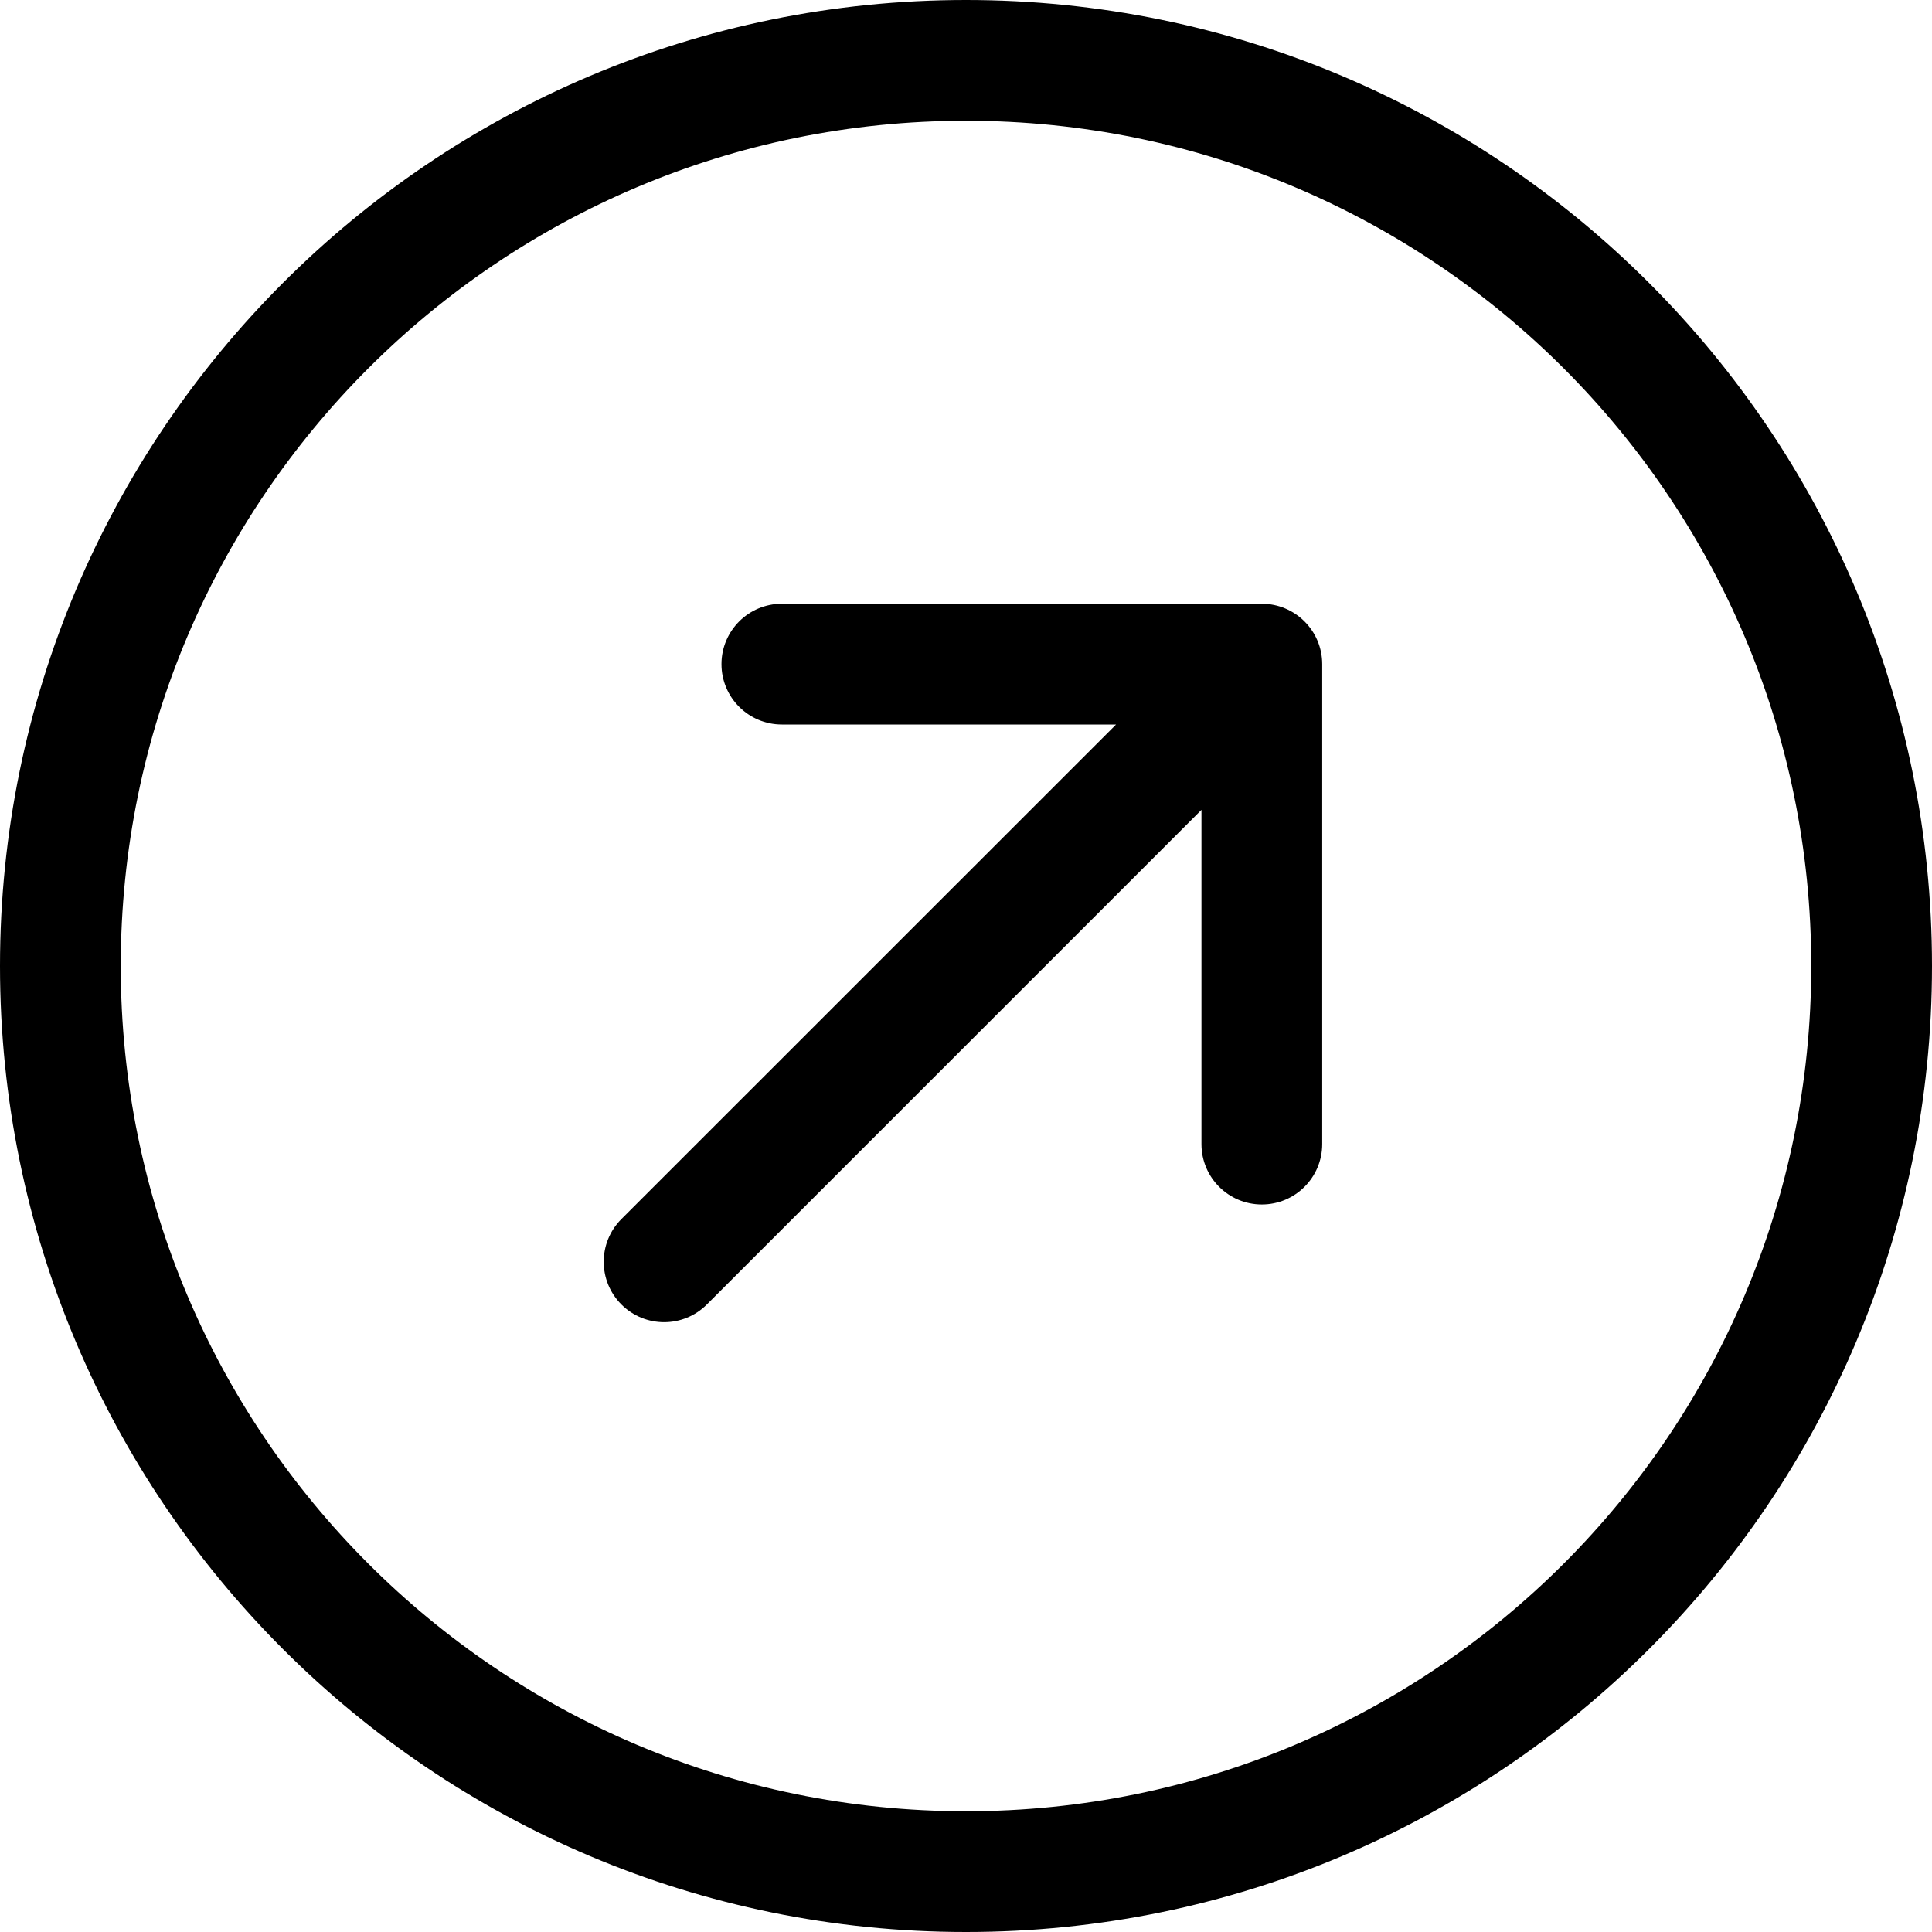
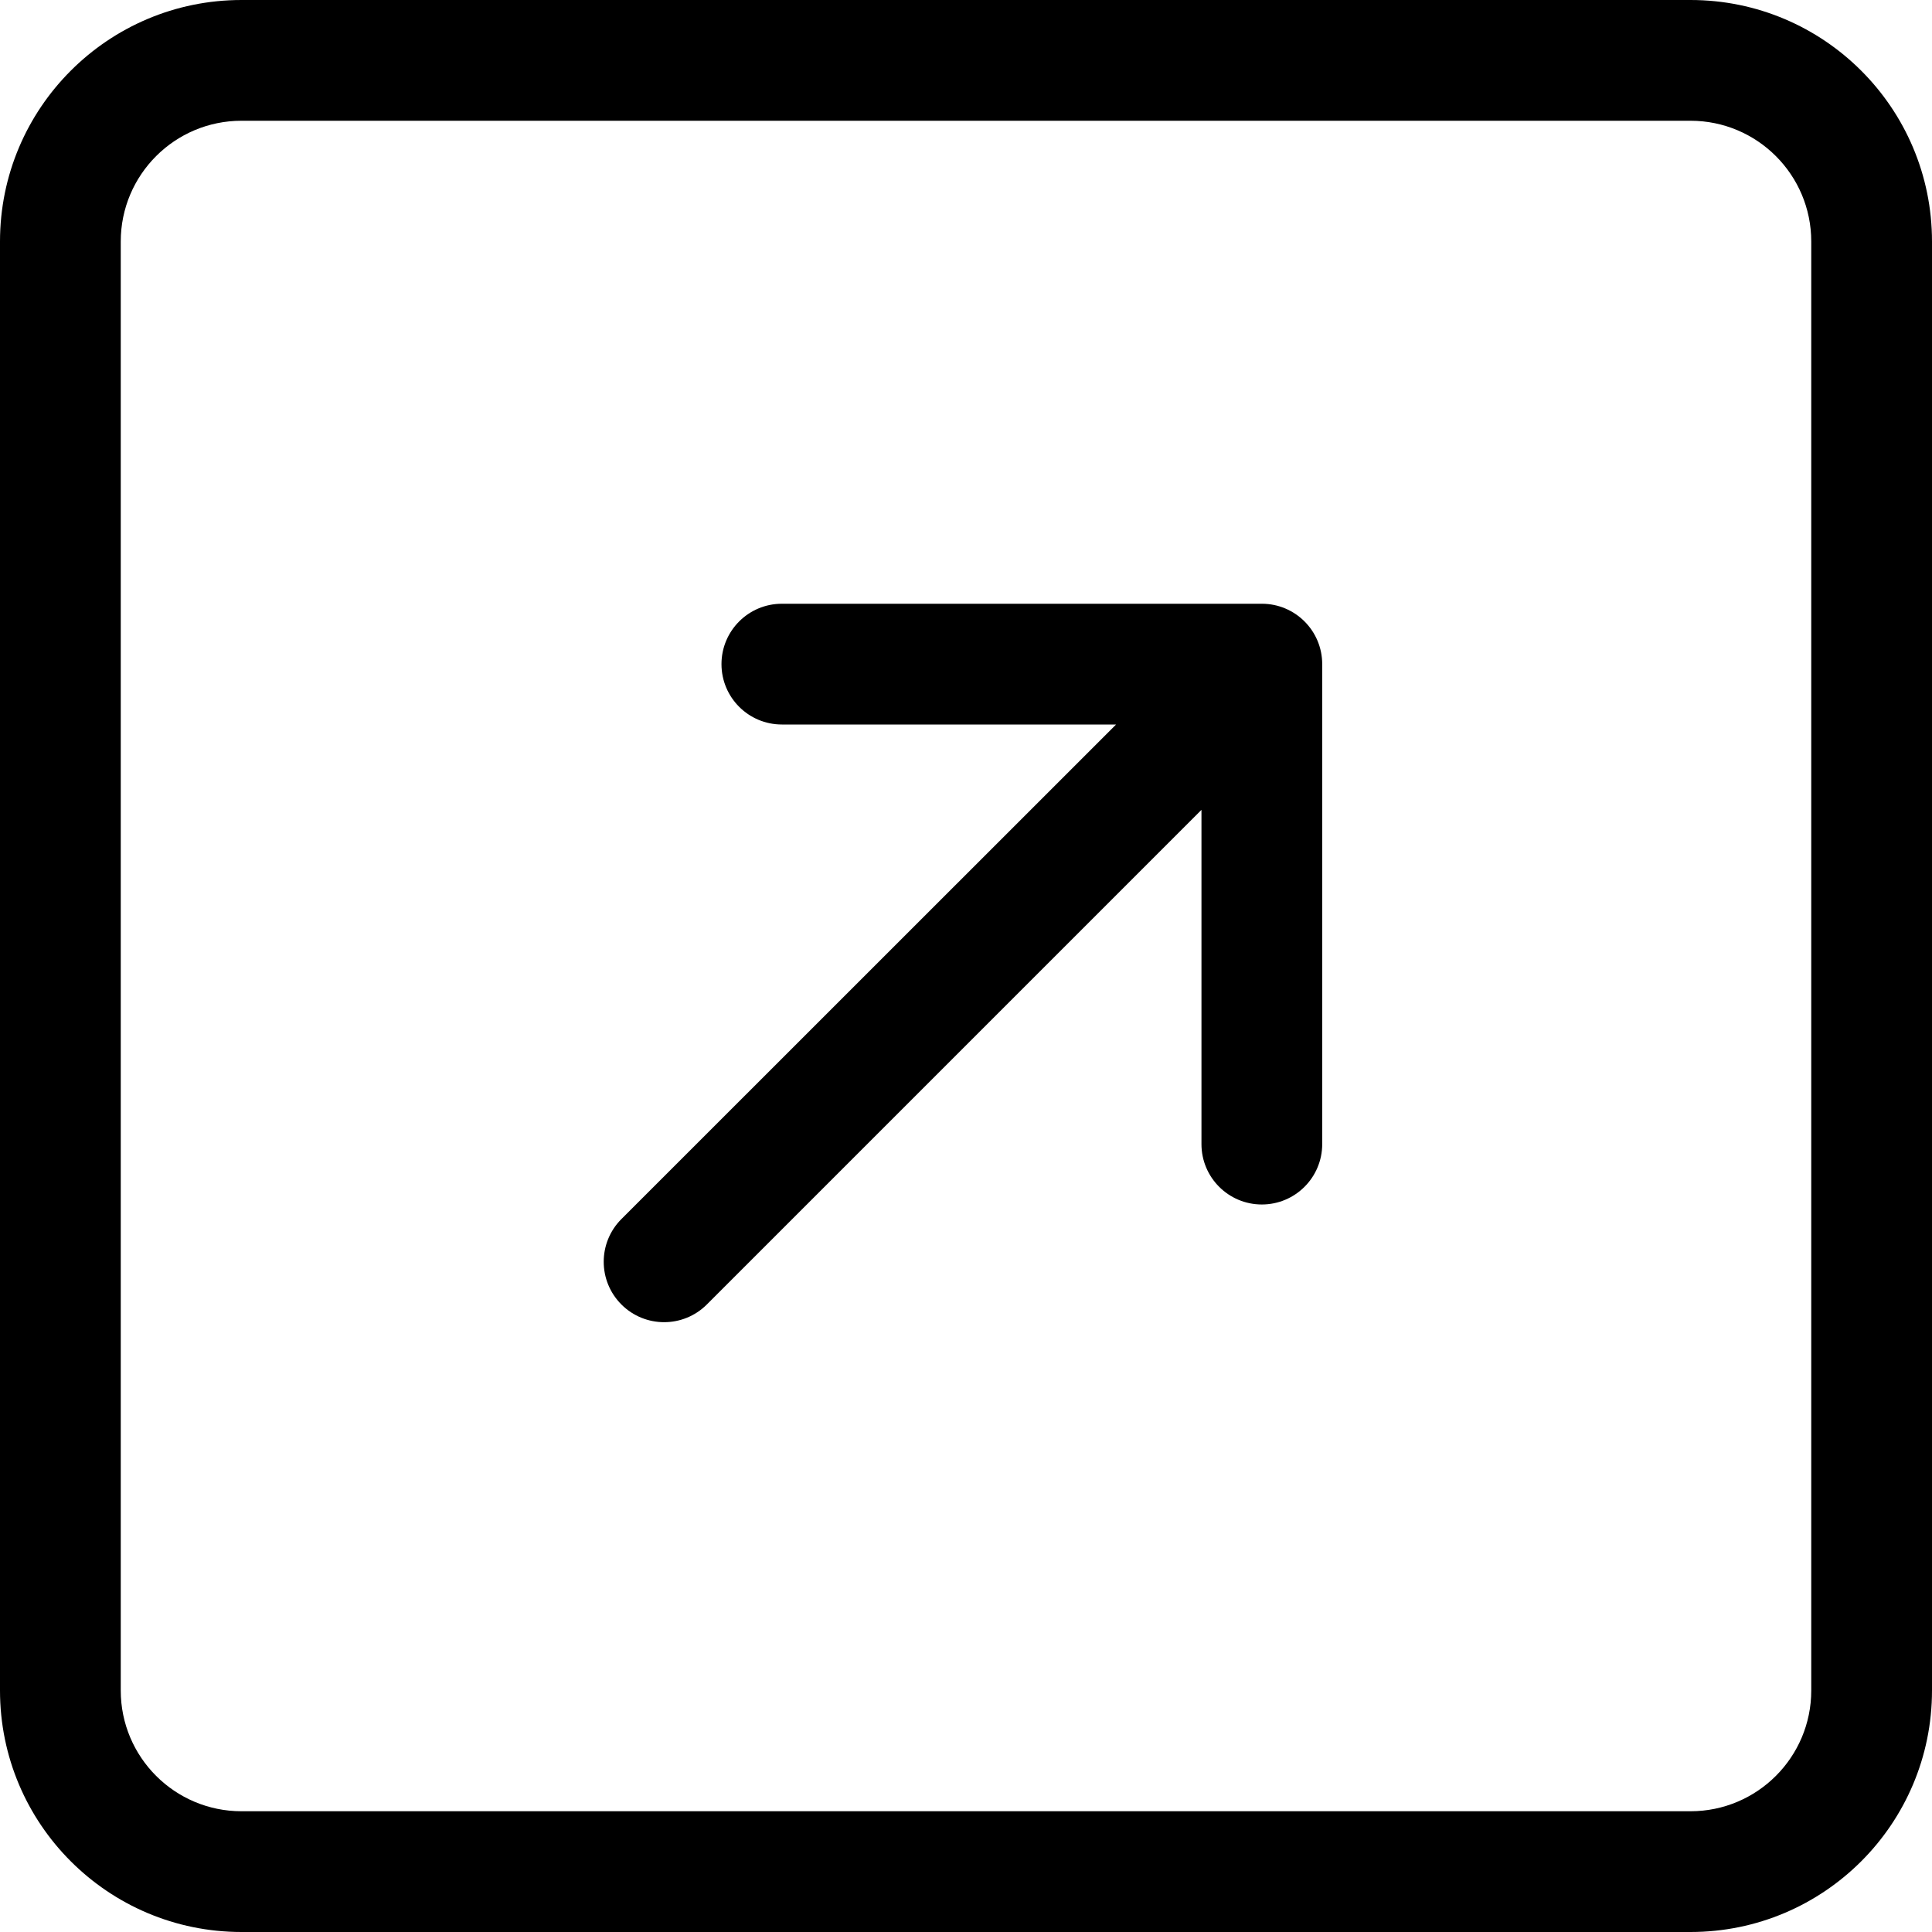
<svg xmlns="http://www.w3.org/2000/svg" width="16" height="16" fill="currentColor" class="bi bi-arrow-up-right-square" viewBox="0 0 16 16">
-   <path fill-rule="evenodd" d="M1 8a7 7 0 1 0 14 0A7 7 0 0 0 1 8zm15 0A8 8 0 1 1 0 8a8 8 0 0 1 16 0zM5.854 10.803a.5.5 0 1 1-.708-.707L9.243 6H6.475a.5.5 0 1 1 0-1h3.975a.5.5 0 0 1 .5.5v3.975a.5.5 0 1 1-1 0V6.707l-4.096 4.096z" />
+   <path fill-rule="evenodd" d="M15 2a1 1 0 0 0-1-1H2a1 1 0 0 0-1 1v12a1 1 0 0 0 1 1h12a1 1 0 0 0 1-1V2zM0 2a2 2 0 0 1 2-2h12a2 2 0 0 1 2 2v12a2 2 0 0 1-2 2H2a2 2 0 0 1-2-2V2zm5.854 8.803a.5.5 0 1 1-.708-.707L9.243 6H6.475a.5.5 0 1 1 0-1h3.975a.5.5 0 0 1 .5.5v3.975a.5.5 0 1 1-1 0V6.707l-4.096 4.096z" />
</svg>
